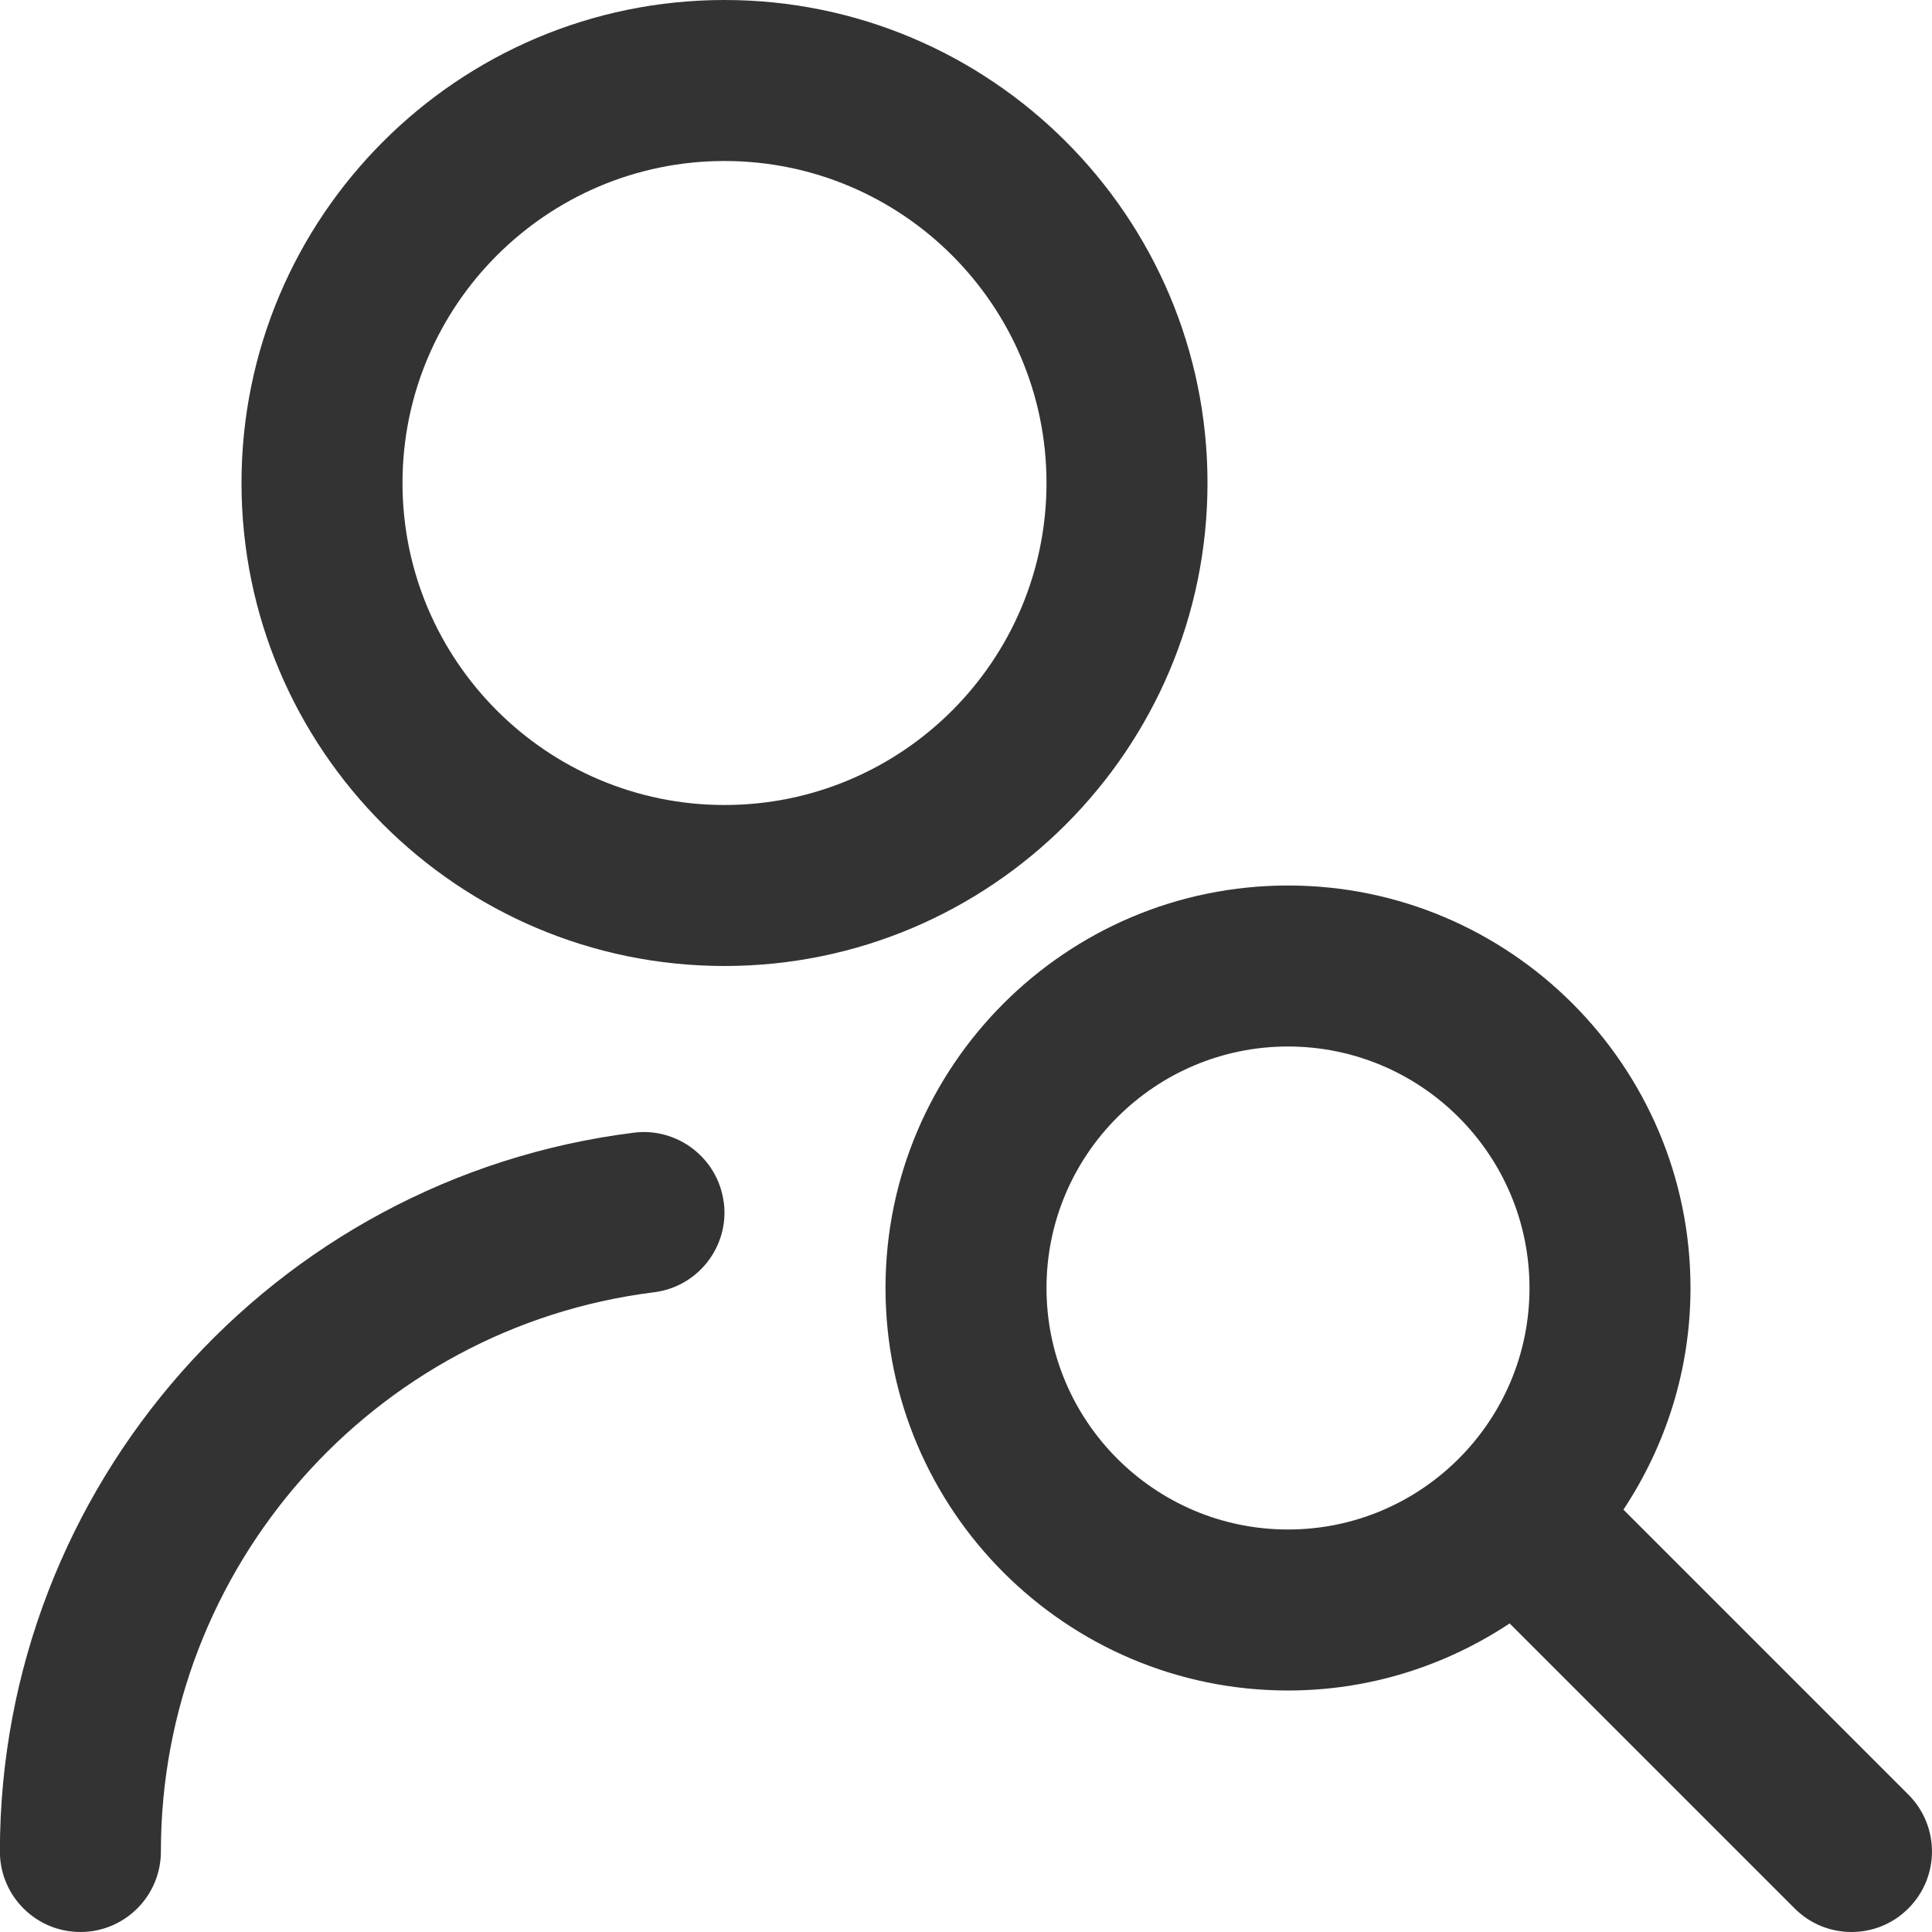
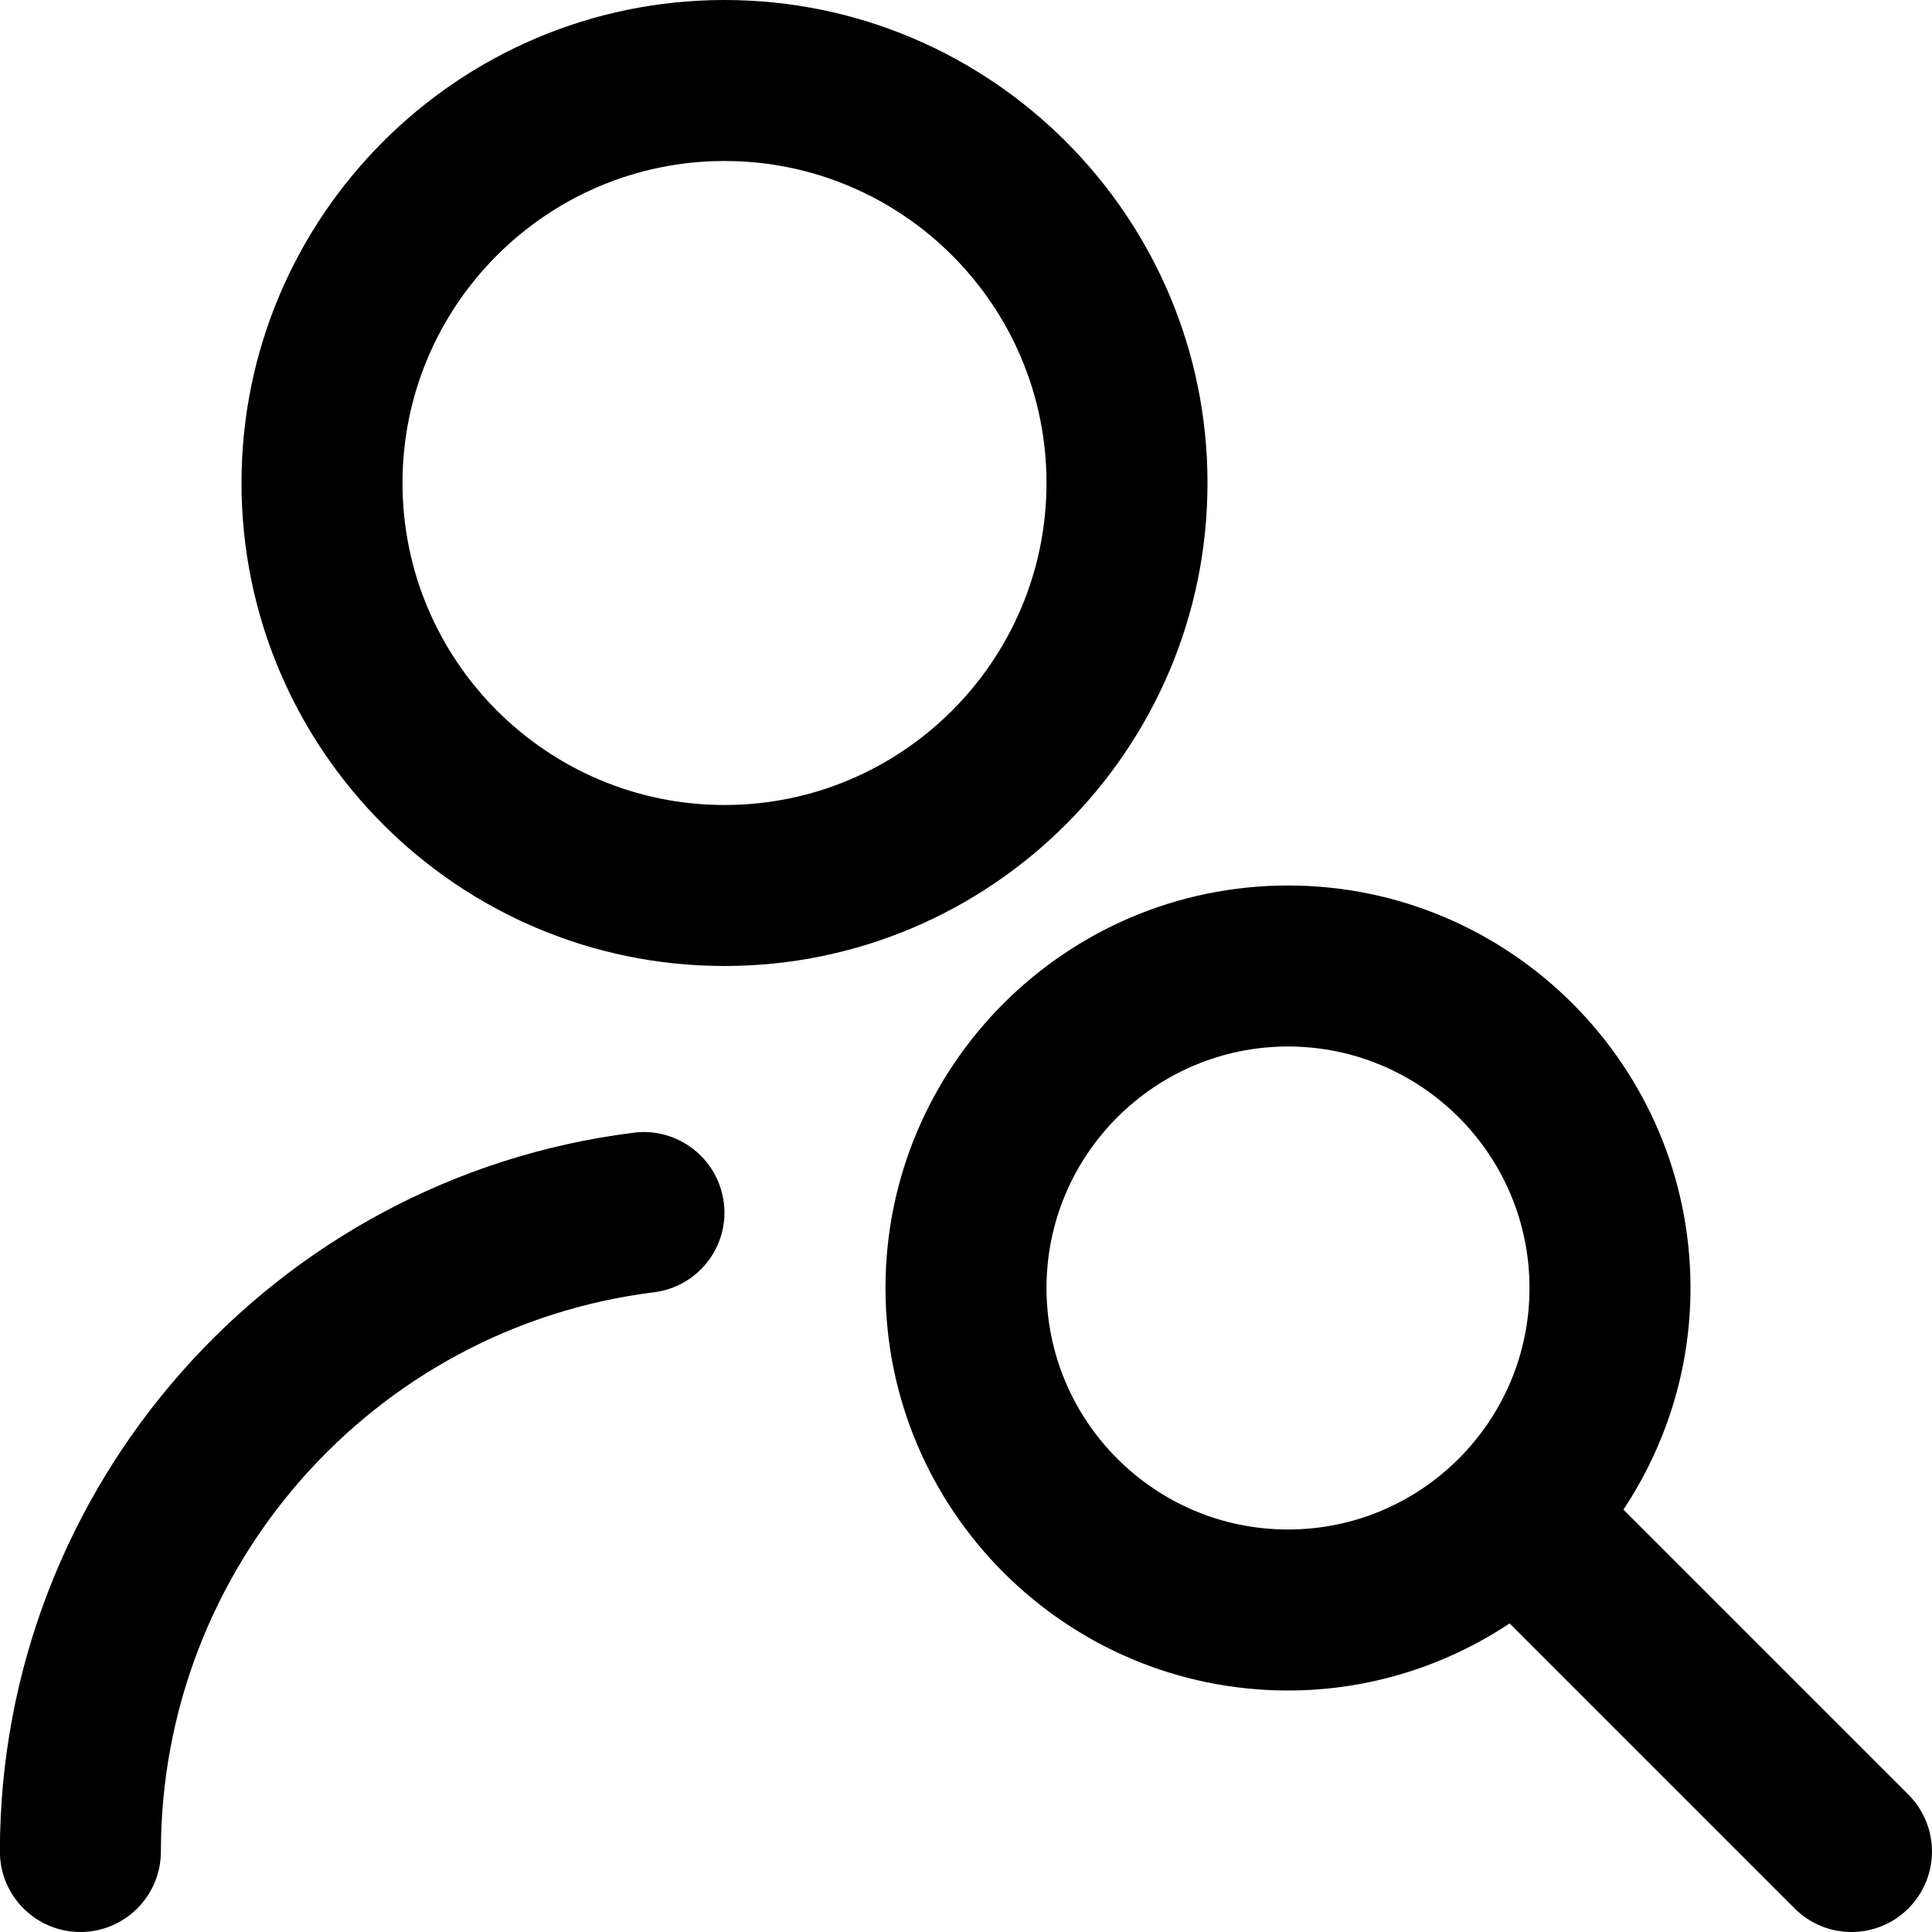
<svg xmlns="http://www.w3.org/2000/svg" width="18" height="18" viewBox="0 0 18 18" fill="none">
-   <path d="M17.78 16.72L15.125 14.065C15.518 13.472 15.75 12.763 15.75 12C15.75 9.932 14.068 8.25 12 8.25C9.932 8.25 8.25 9.932 8.25 12C8.25 14.068 9.932 15.75 12 15.75C12.763 15.75 13.472 15.518 14.065 15.125L16.72 17.78C16.866 17.927 17.058 18 17.25 18C17.442 18 17.634 17.927 17.78 17.78C18.073 17.487 18.073 17.013 17.78 16.72ZM9.75 12C9.75 10.759 10.759 9.75 12 9.75C13.241 9.75 14.25 10.759 14.25 12C14.25 13.241 13.241 14.25 12 14.25C10.759 14.25 9.75 13.241 9.75 12ZM11.25 4.5C11.25 2.018 9.232 0 6.75 0C4.268 0 2.25 2.018 2.25 4.5C2.25 6.982 4.268 9 6.75 9C9.232 9 11.25 6.982 11.25 4.5ZM6.75 7.5C5.096 7.5 3.75 6.154 3.75 4.5C3.75 2.845 5.096 1.5 6.75 1.5C8.405 1.5 9.75 2.845 9.75 4.5C9.75 6.154 8.405 7.5 6.75 7.5ZM6.744 11.204C6.795 11.614 6.504 11.989 6.092 12.04C3.474 12.367 1.499 14.606 1.499 17.25C1.499 17.664 1.163 18 0.749 18C0.335 18 -0.001 17.664 -0.001 17.25C-0.001 13.852 2.539 10.973 5.906 10.553C6.313 10.501 6.692 10.793 6.743 11.204L6.744 11.204Z" fill="#333333" />
+   <path d="M17.78 16.72L15.125 14.065C15.518 13.472 15.75 12.763 15.75 12C15.75 9.932 14.068 8.25 12 8.25C9.932 8.25 8.25 9.932 8.25 12C8.25 14.068 9.932 15.75 12 15.75C12.763 15.75 13.472 15.518 14.065 15.125L16.72 17.78C16.866 17.927 17.058 18 17.25 18C17.442 18 17.634 17.927 17.78 17.78C18.073 17.487 18.073 17.013 17.78 16.72ZM9.75 12C9.75 10.759 10.759 9.75 12 9.75C13.241 9.75 14.25 10.759 14.25 12C14.25 13.241 13.241 14.25 12 14.25C10.759 14.25 9.75 13.241 9.75 12ZM11.25 4.5C11.25 2.018 9.232 0 6.75 0C4.268 0 2.25 2.018 2.25 4.5C2.25 6.982 4.268 9 6.75 9C9.232 9 11.25 6.982 11.25 4.5ZM6.75 7.5C5.096 7.5 3.75 6.154 3.75 4.5C3.75 2.845 5.096 1.5 6.75 1.5C8.405 1.5 9.75 2.845 9.75 4.5C9.75 6.154 8.405 7.5 6.75 7.5ZM6.744 11.204C6.795 11.614 6.504 11.989 6.092 12.04C3.474 12.367 1.499 14.606 1.499 17.25C1.499 17.664 1.163 18 0.749 18C0.335 18 -0.001 17.664 -0.001 17.25C-0.001 13.852 2.539 10.973 5.906 10.553C6.313 10.501 6.692 10.793 6.743 11.204L6.744 11.204Z" fill="currentColor" />
</svg>
